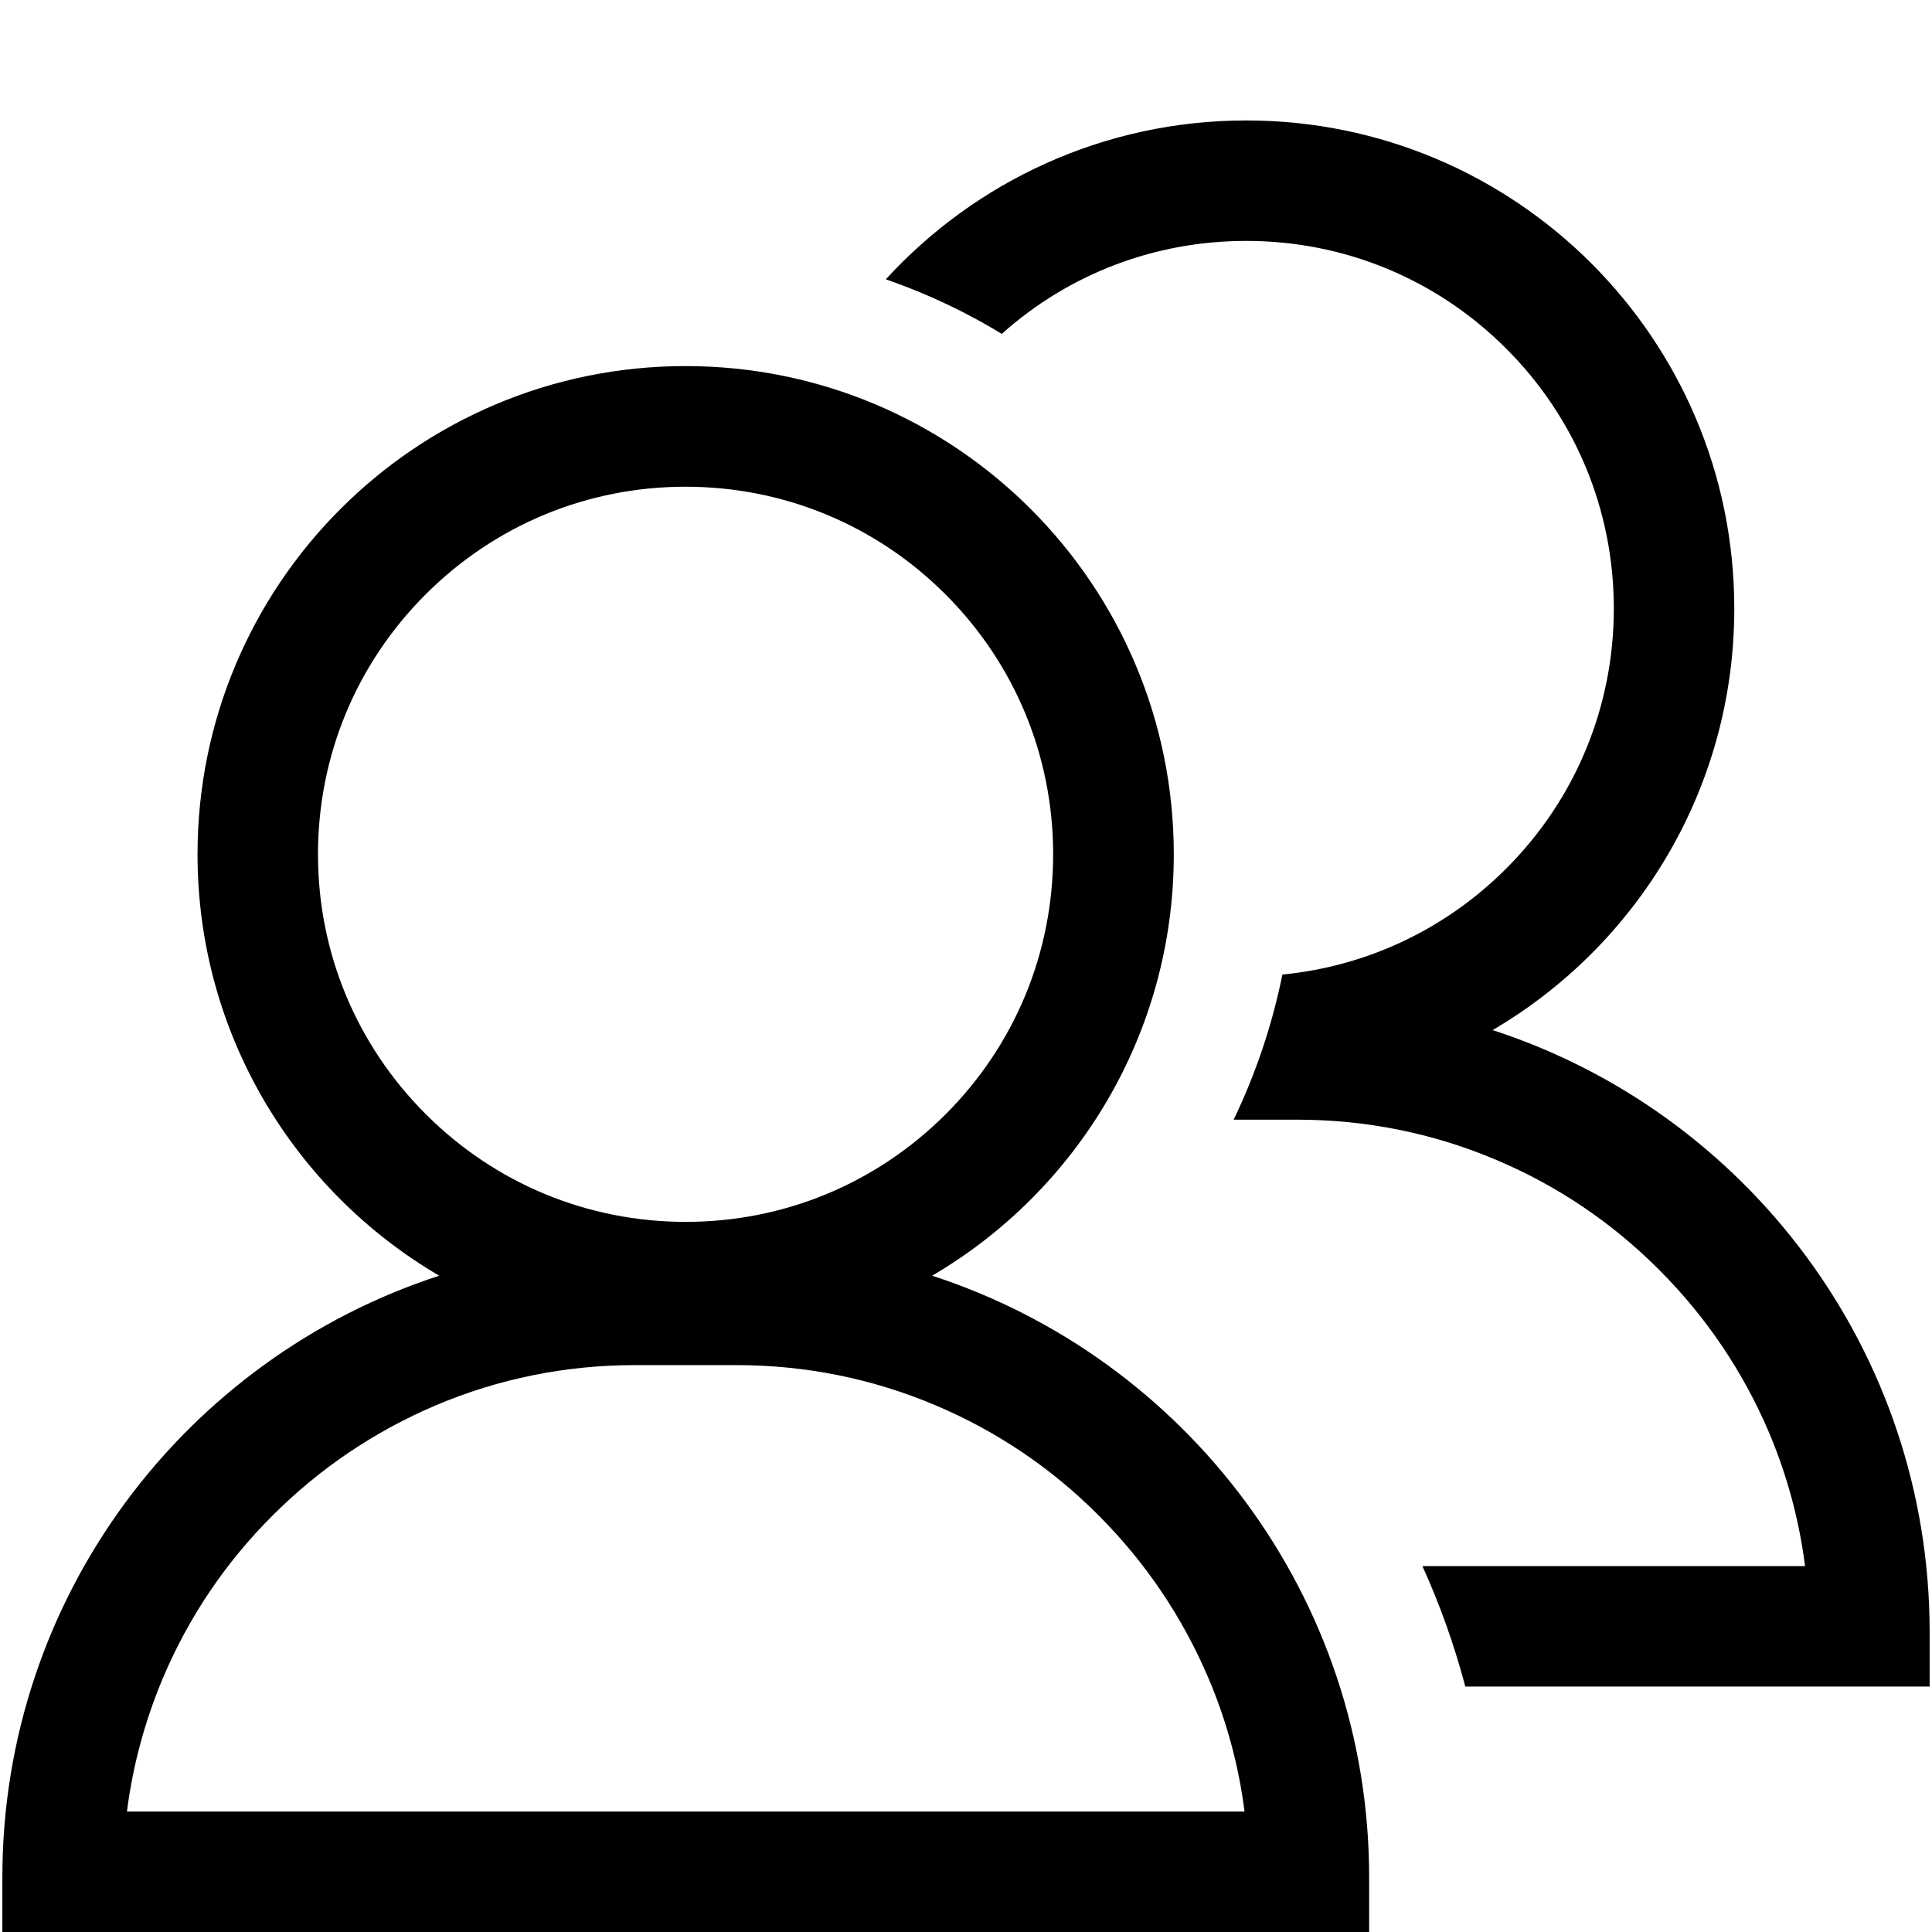
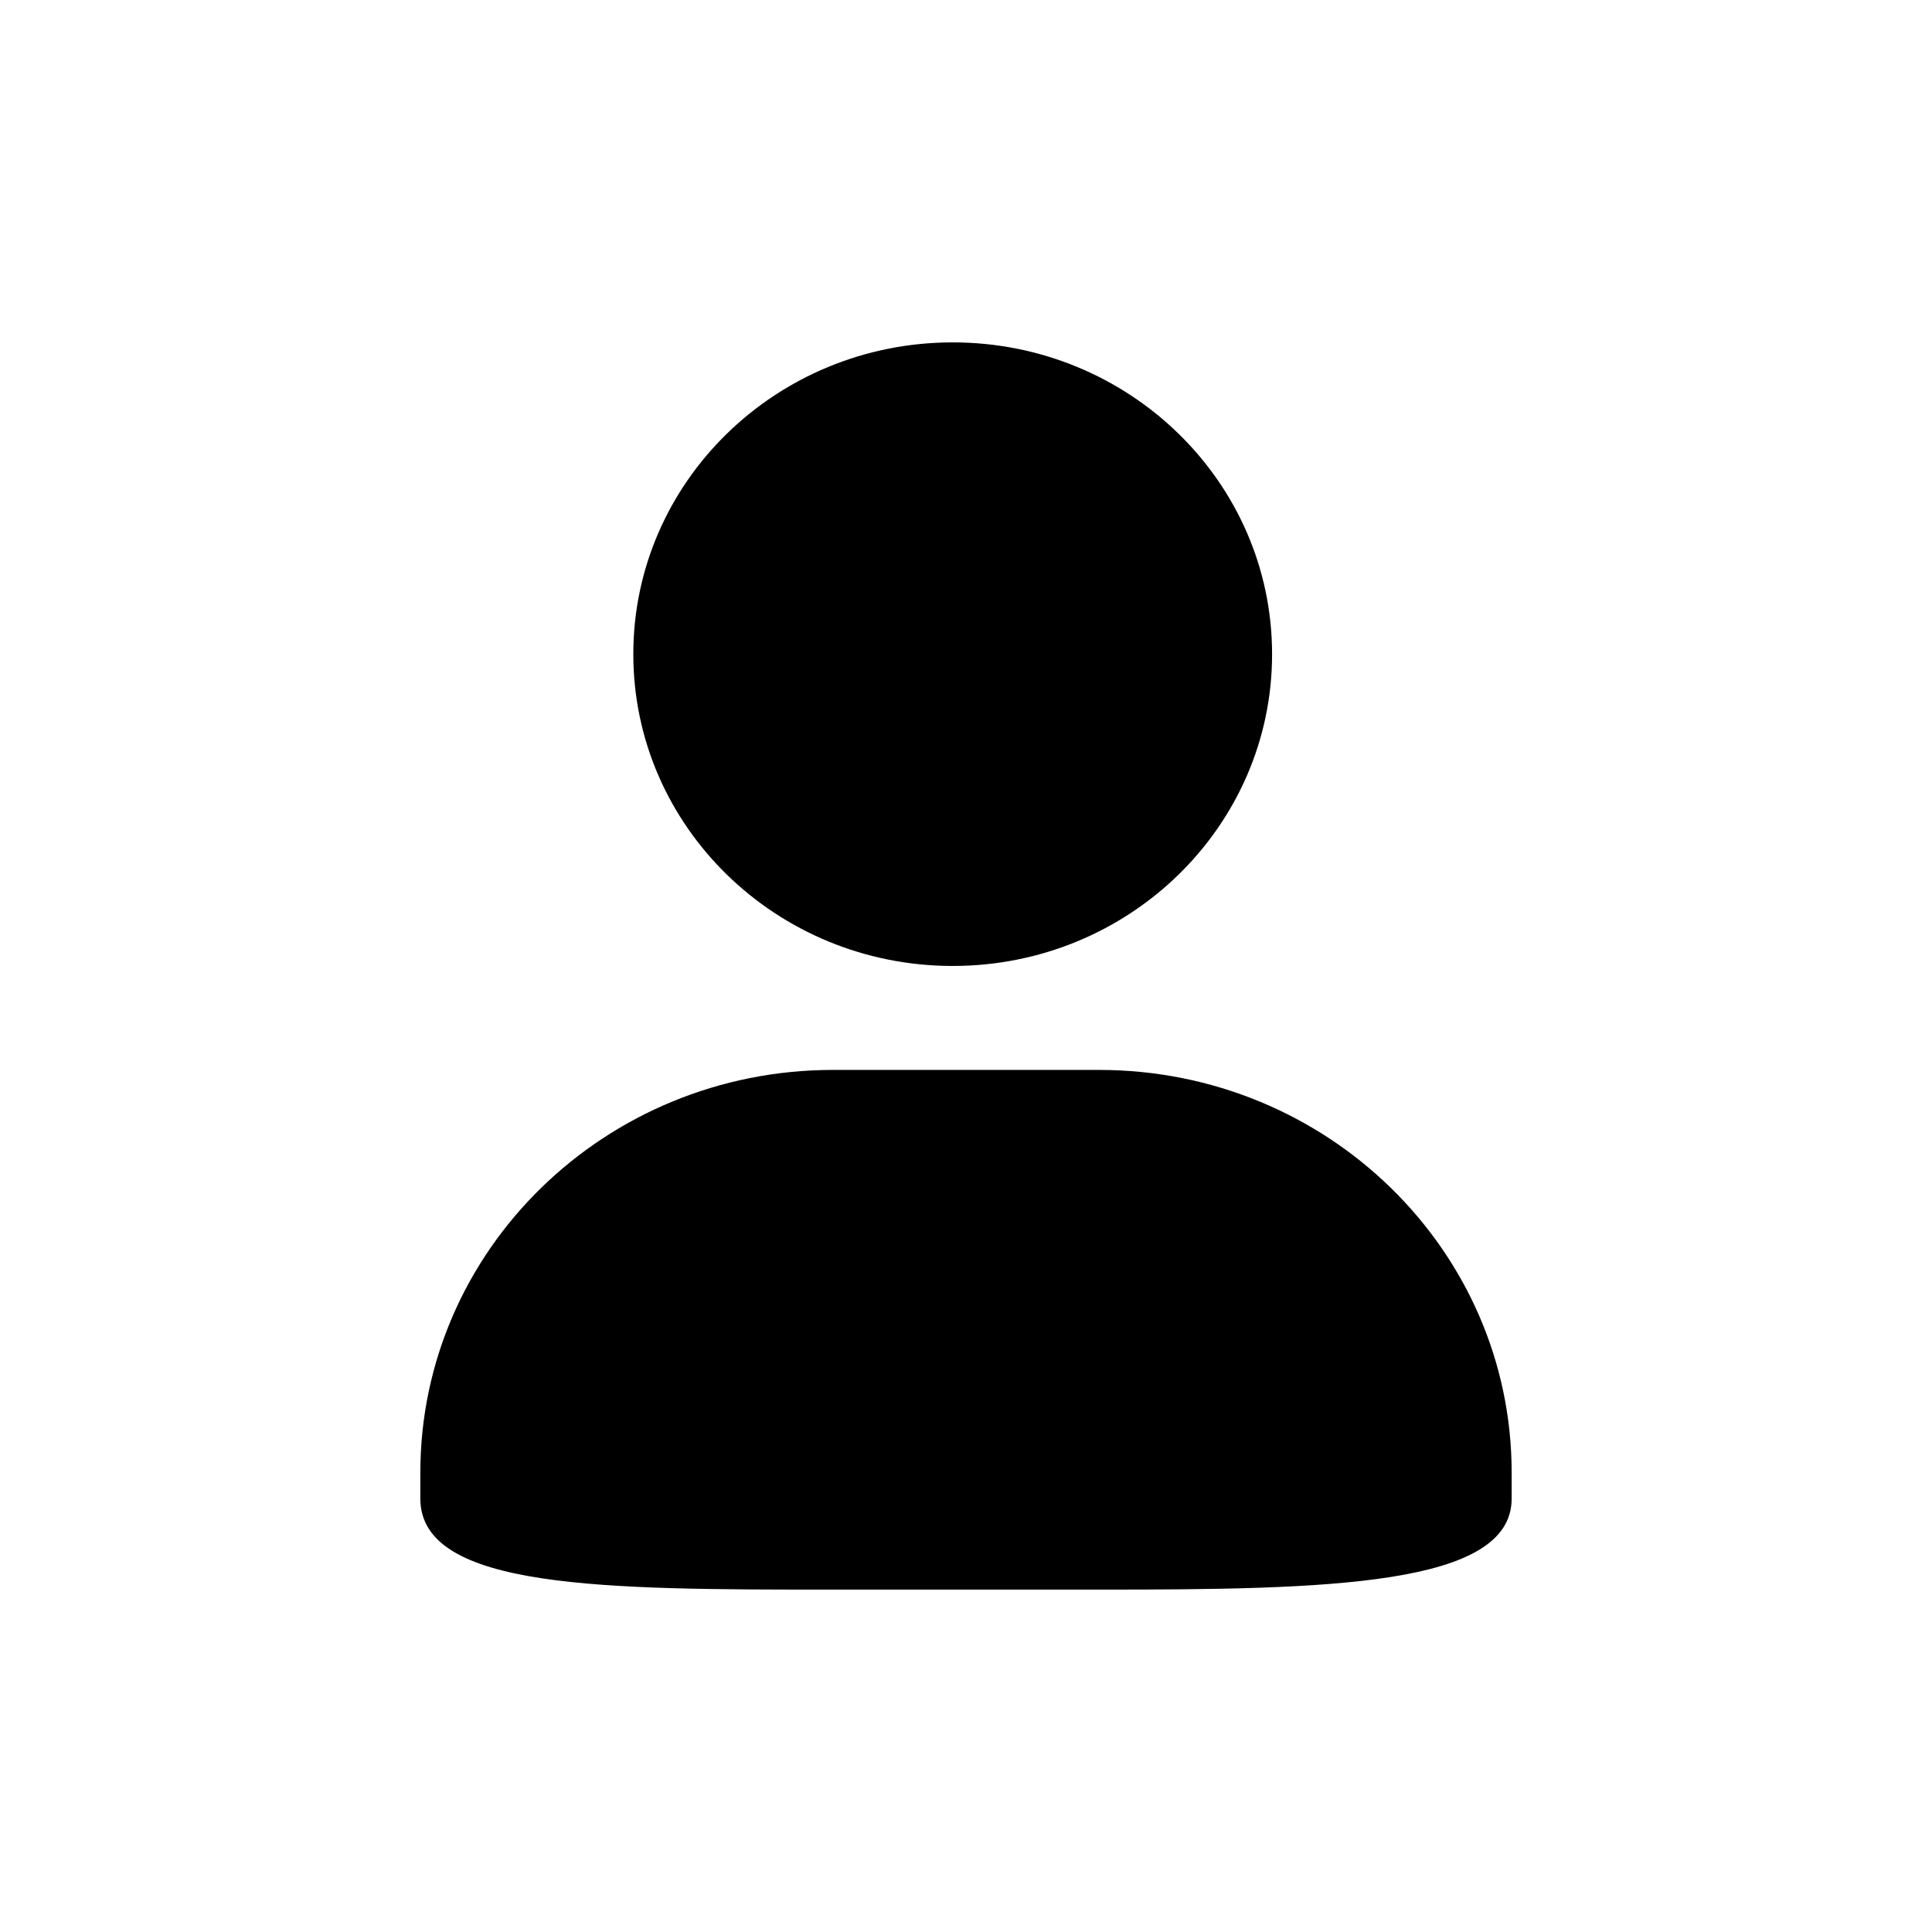
- <svg xmlns="http://www.w3.org/2000/svg" t="1527212154325" class="icon" style="" viewBox="0 0 1024 1024" version="1.1" p-id="2525" width="200" height="200">
+ <svg xmlns="http://www.w3.org/2000/svg" t="1503993891882" class="icon" style="" viewBox="0 0 1024 1024" version="1.1" p-id="7986" width="64" height="64">
  <defs>
    <style type="text/css" />
  </defs>
-   <path d="M494.044 676.149c76.613-44.89 128.087-128.087 128.087-223.355 0-142.851-115.817-258.768-258.768-258.768S104.694 309.844 104.694 452.795c0 95.267 51.474 178.464 128.087 223.355C98.41 719.843 1.247 846.134 1.247 995.071l0 28.929 724.431 0 0-28.929C725.678 846.134 628.516 719.843 494.044 676.149zM168.539 452.795c0-52.073 20.251-100.954 57.061-137.764 36.81-36.81 85.791-57.061 137.764-57.061s100.954 20.251 137.764 57.061c36.81 36.81 57.061 85.791 57.061 137.764S538.036 553.748 501.226 590.558c-36.81 36.81-85.791 57.061-137.764 57.061S262.509 627.368 225.699 590.558C188.889 553.748 168.539 504.867 168.539 452.795zM659.64 960.156 67.286 960.156c3.092-24.341 9.477-47.983 19.053-70.727 13.667-32.321 33.219-61.35 58.258-86.289 24.939-24.939 53.968-44.491 86.289-58.258 33.418-14.165 69.031-21.348 105.642-21.348L390.297 723.534c36.71 0 72.224 7.182 105.642 21.348 32.321 13.667 61.35 33.219 86.289 58.258 24.939 24.939 44.491 53.968 58.258 86.289C650.163 912.173 656.547 935.815 659.64 960.156z" p-id="2526" />
-   <path d="M791.119 545.967c76.613-44.89 128.087-128.087 128.087-223.355C919.306 179.661 803.389 63.844 660.537 63.844c-75.615 0-143.749 32.521-191.034 84.194 6.584 2.294 13.068 4.788 19.552 7.482 14.564 6.185 28.53 13.268 41.898 21.448 35.713-31.922 81.302-49.28 129.584-49.28 52.073 0 100.954 20.251 137.764 57.061 36.81 36.81 57.061 85.791 57.061 137.764S835.111 423.566 798.301 460.376c-32.221 32.221-73.82 51.774-118.61 56.163-5.387 26.635-14.066 52.472-25.837 76.912l33.618 0c36.71 0 72.224 7.182 105.642 21.348 32.321 13.667 61.35 33.219 86.289 58.258 24.939 24.939 44.491 53.968 58.258 86.289 9.577 22.744 15.961 46.387 19.053 70.727L753.909 830.073c9.377 20.65 16.959 41.997 22.744 63.844L1022.753 893.918l0-28.929C1022.753 715.952 925.59 589.66 791.119 545.967z" p-id="2527" />
+   <path d="M504.951 511.98c93.49 0 169.28-74.002 169.28-165.26 0-91.276-75.79-165.248-169.28-165.248-93.486 0-169.287 73.972-169.279 165.248-0.001 91.258 75.793 165.26 169.28 165.26z m77.6 55.098H441.466c-120.767 0-218.678 95.564-218.678 213.45V794.3c0 48.183 97.911 48.229 218.678 48.229H582.55c120.754 0 218.66-1.78 218.66-48.229v-13.77c0-117.887-97.898-213.45-218.66-213.45z" p-id="7987" />
</svg>
